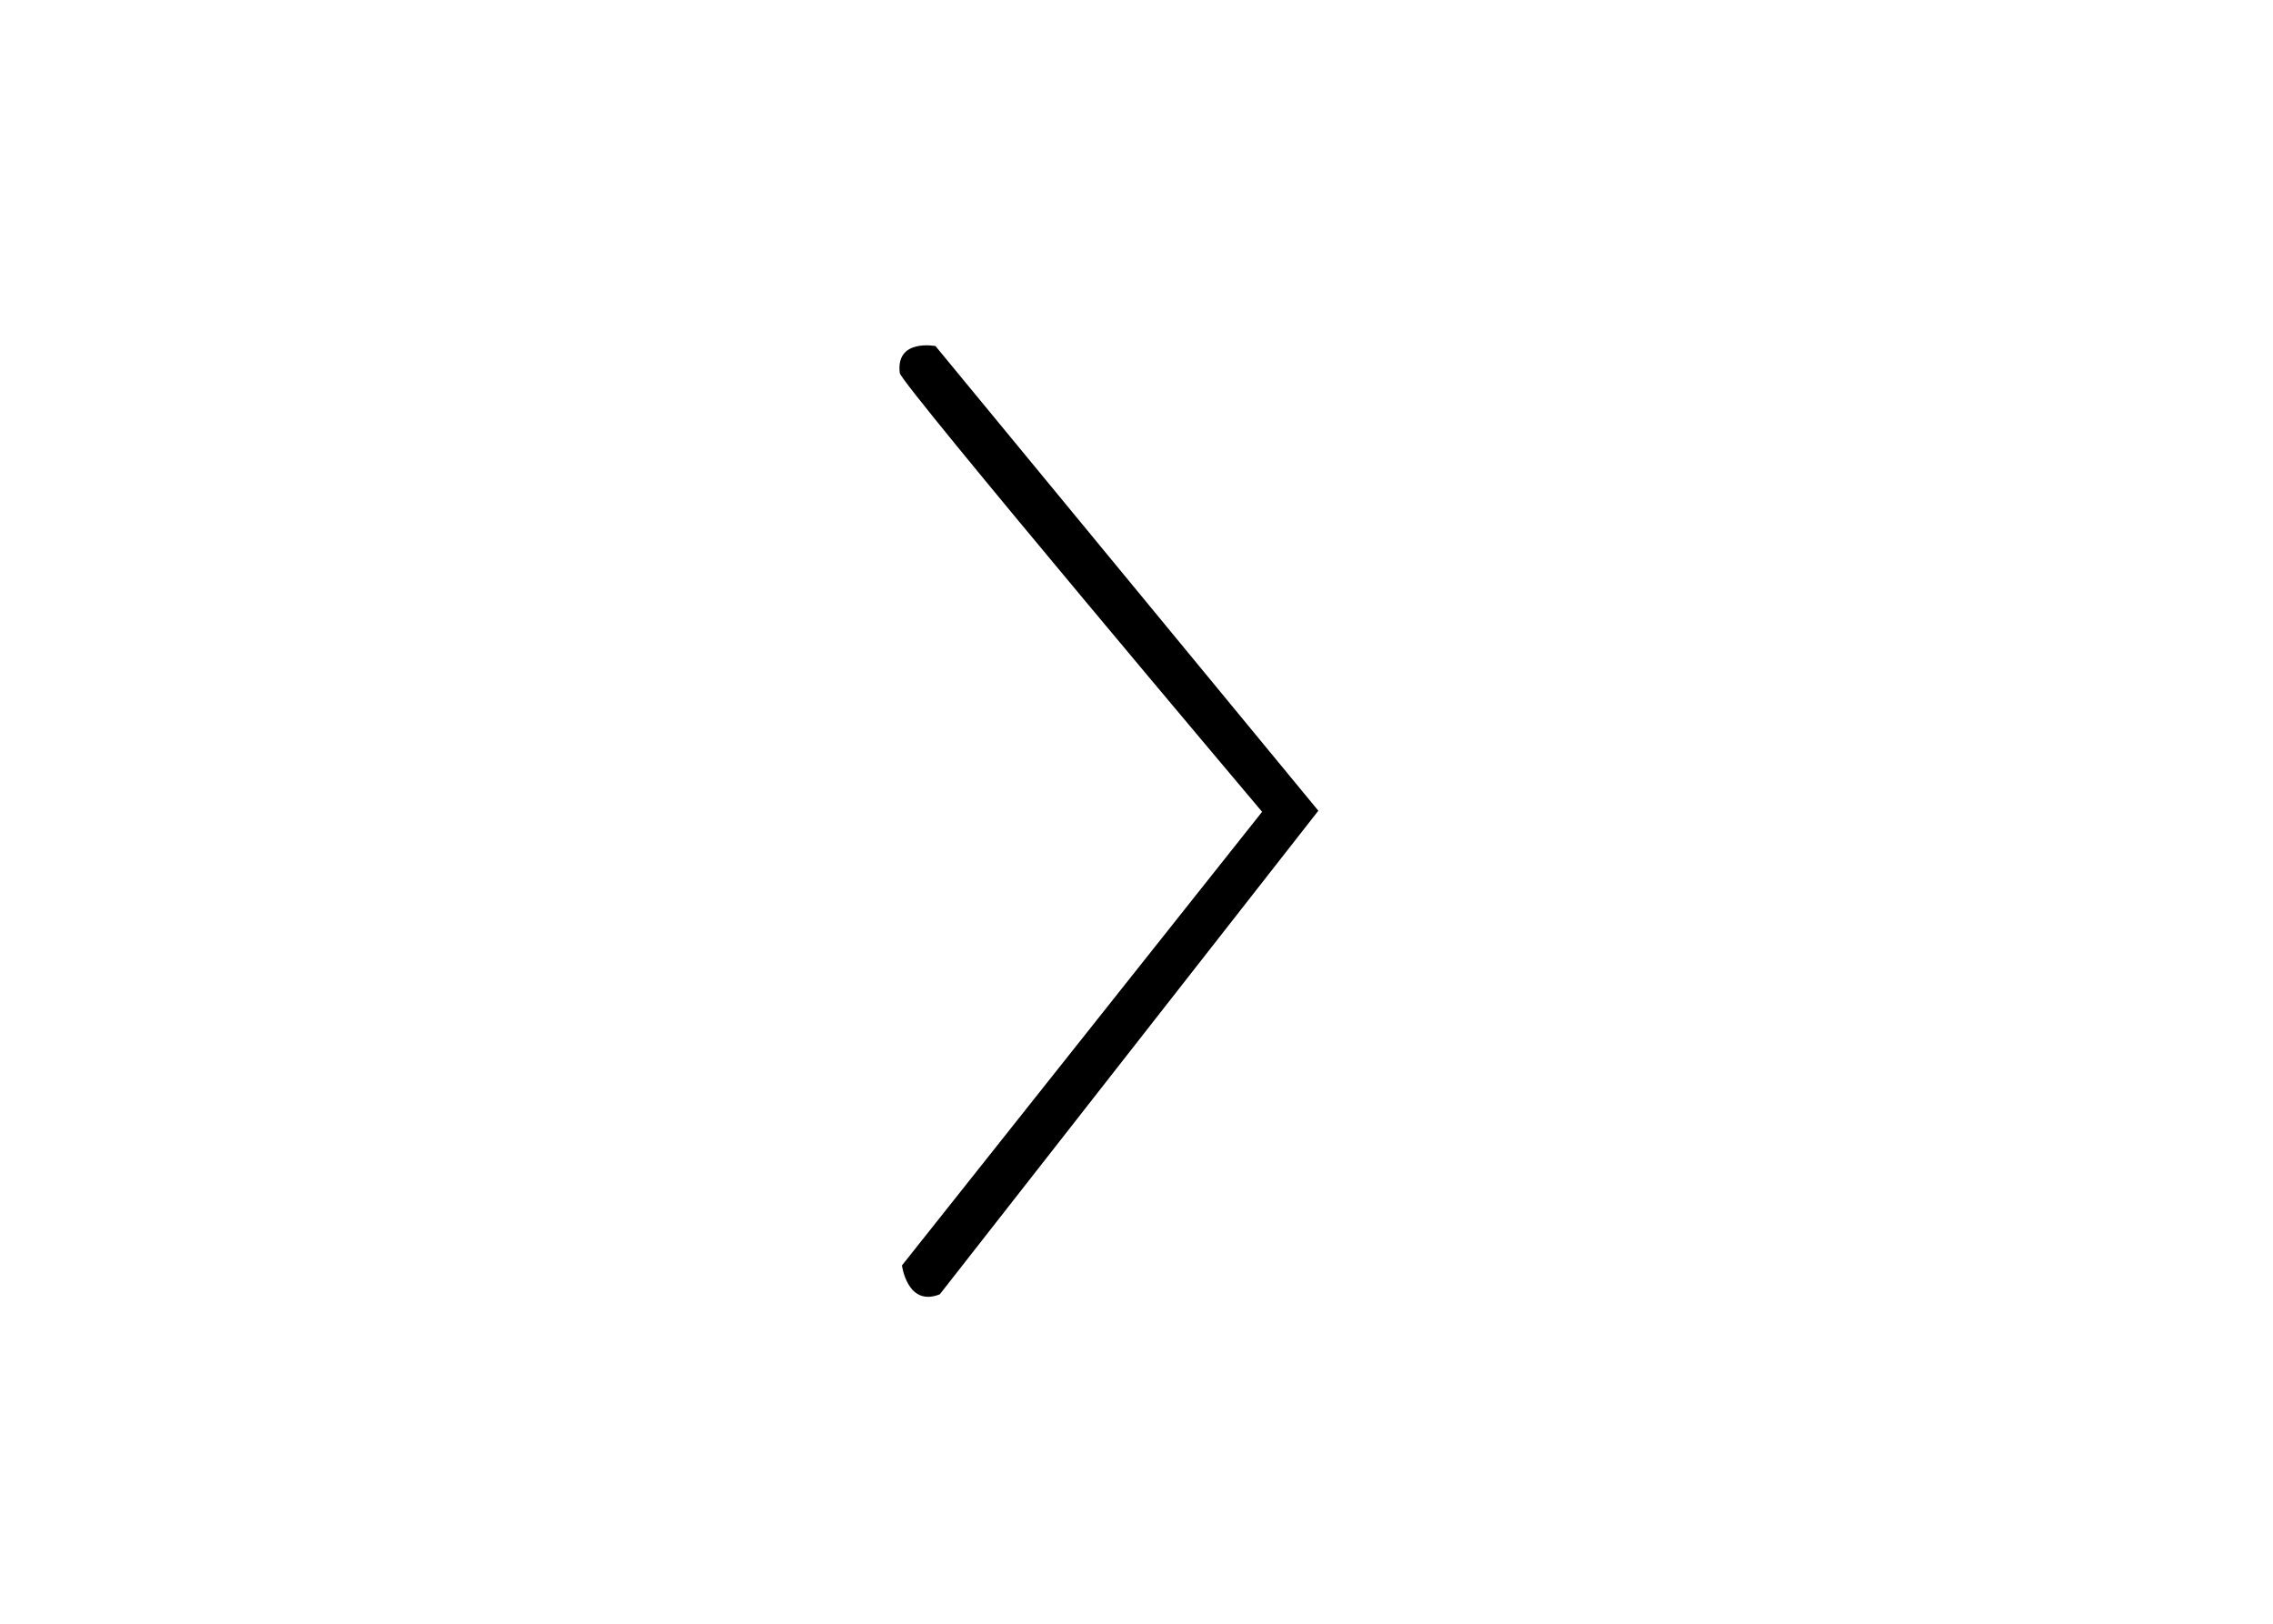
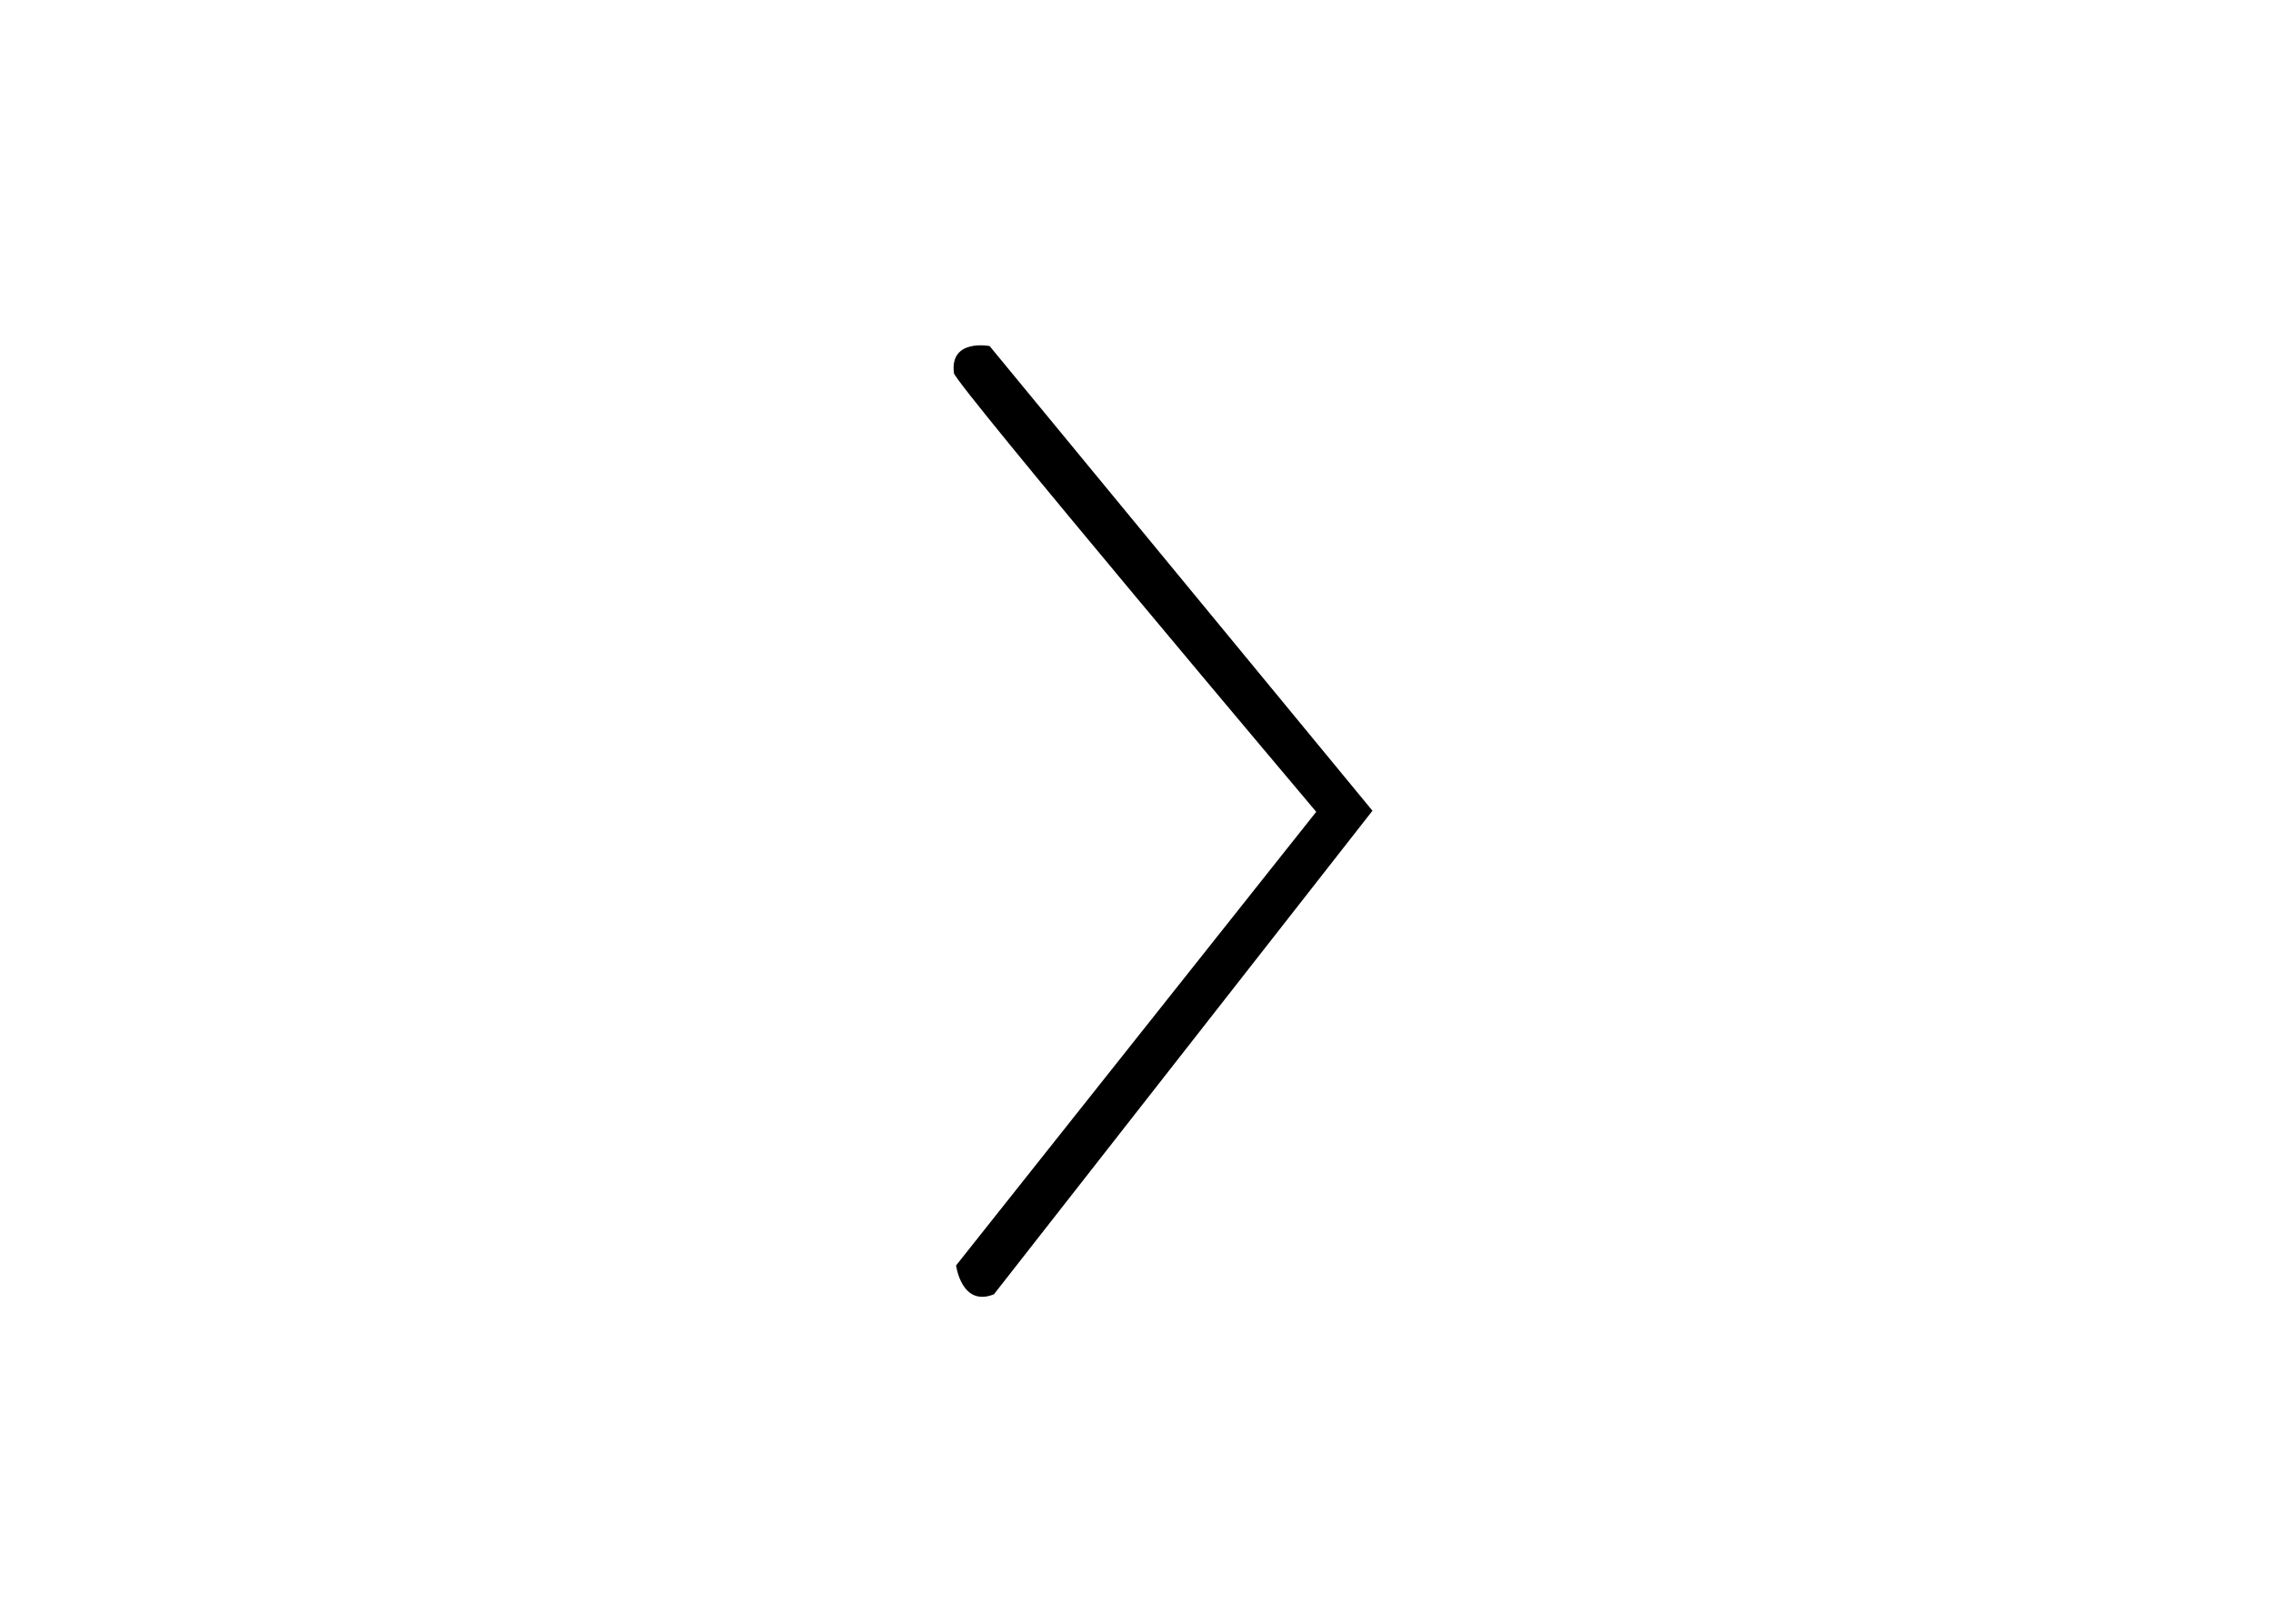
- <svg xmlns="http://www.w3.org/2000/svg" width="2100" height="1500" viewBox="0 0 2100 1500">
+ <svg xmlns="http://www.w3.org/2000/svg" width="2100" height="1500" viewBox="500 0 1000 1500">
  <defs>
    <style>
      .cls-1 {
        fill-rule: evenodd;
      }
    </style>
  </defs>
  <path class="cls-1" d="M868.282,1195.66L1218,748.952,864.286,319.687s-37.03-7.19-32.974,25c1.258,9.983,334.728,405.265,334.728,405.265L833.311,1169S838.307,1207.74,868.282,1195.66Z" />
</svg>
